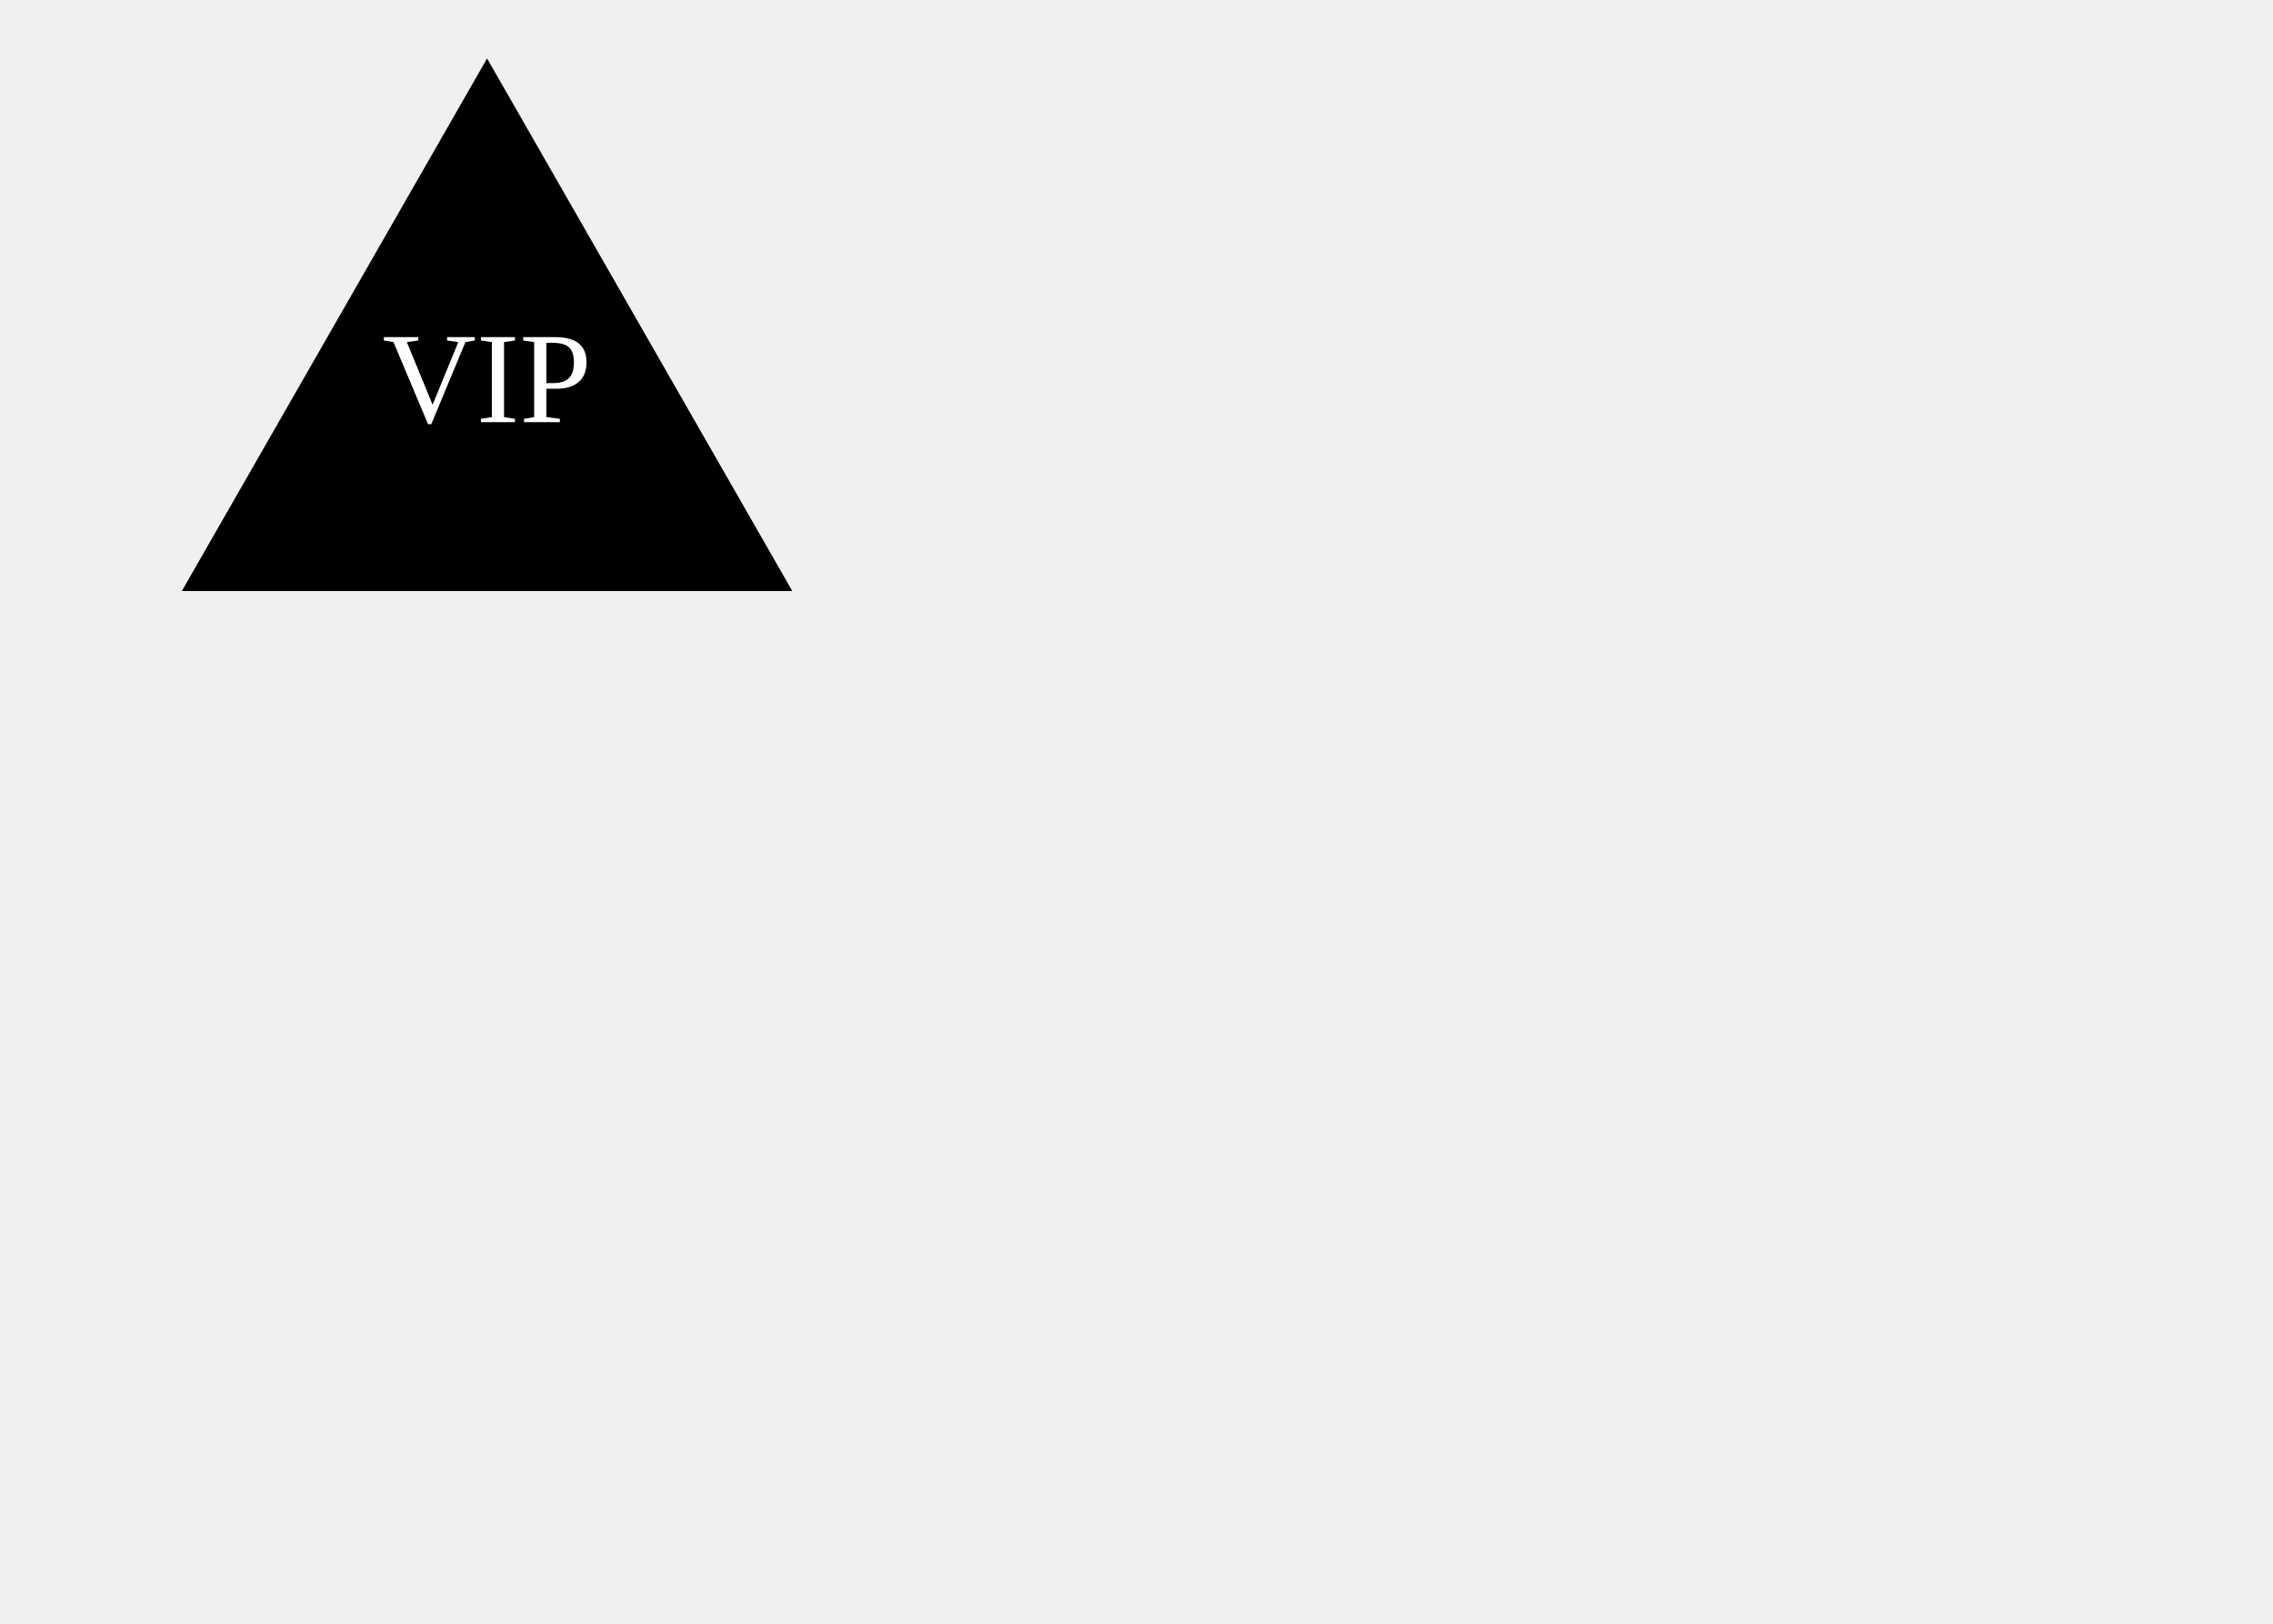
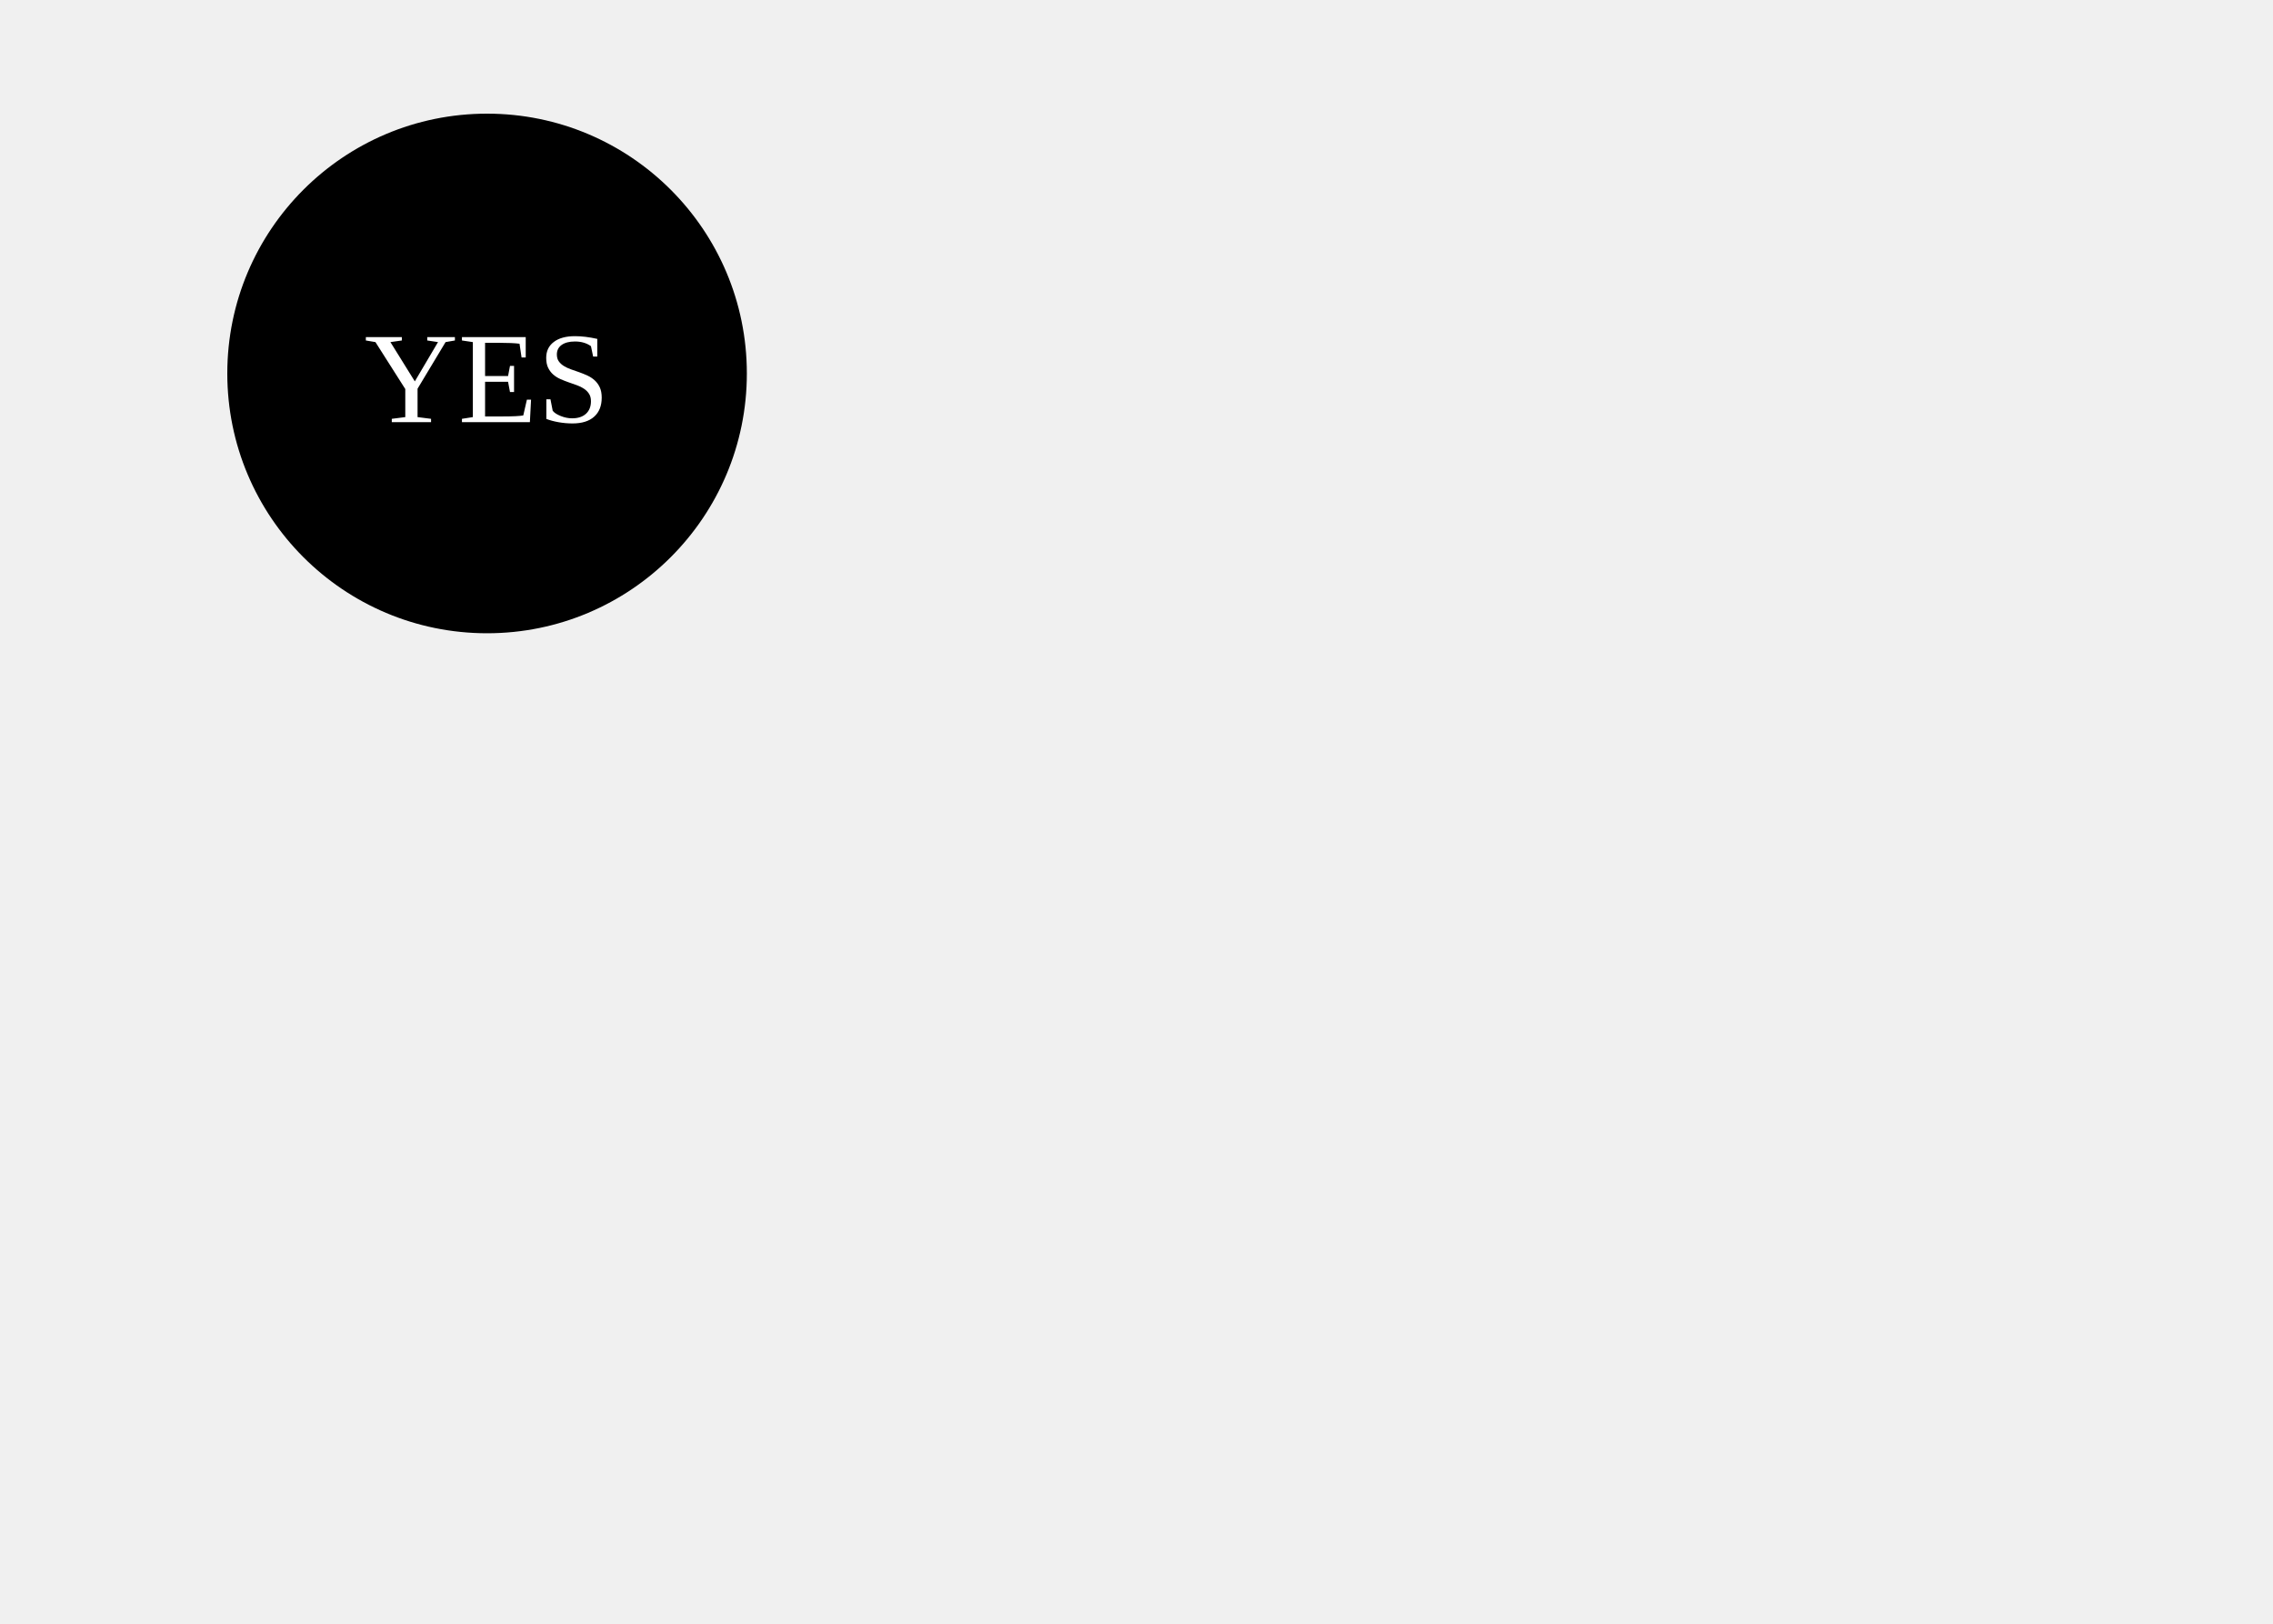
<svg xmlns="http://www.w3.org/2000/svg" version="1.1" width="700" height="500">
-   <g>triangle <polygon points="150, 18 244, 182 56, 182" fill="black" />
-     <text x="150" y="130" text-anchor="middle" font-size="40" fill="white">VIP</text>
+   <g>circle <circle cx="150" cy="115" r="80" fill="black" />
+     <text x="150" y="130" text-anchor="middle" font-size="40" fill="white">YES</text>
  </g>
</svg>
